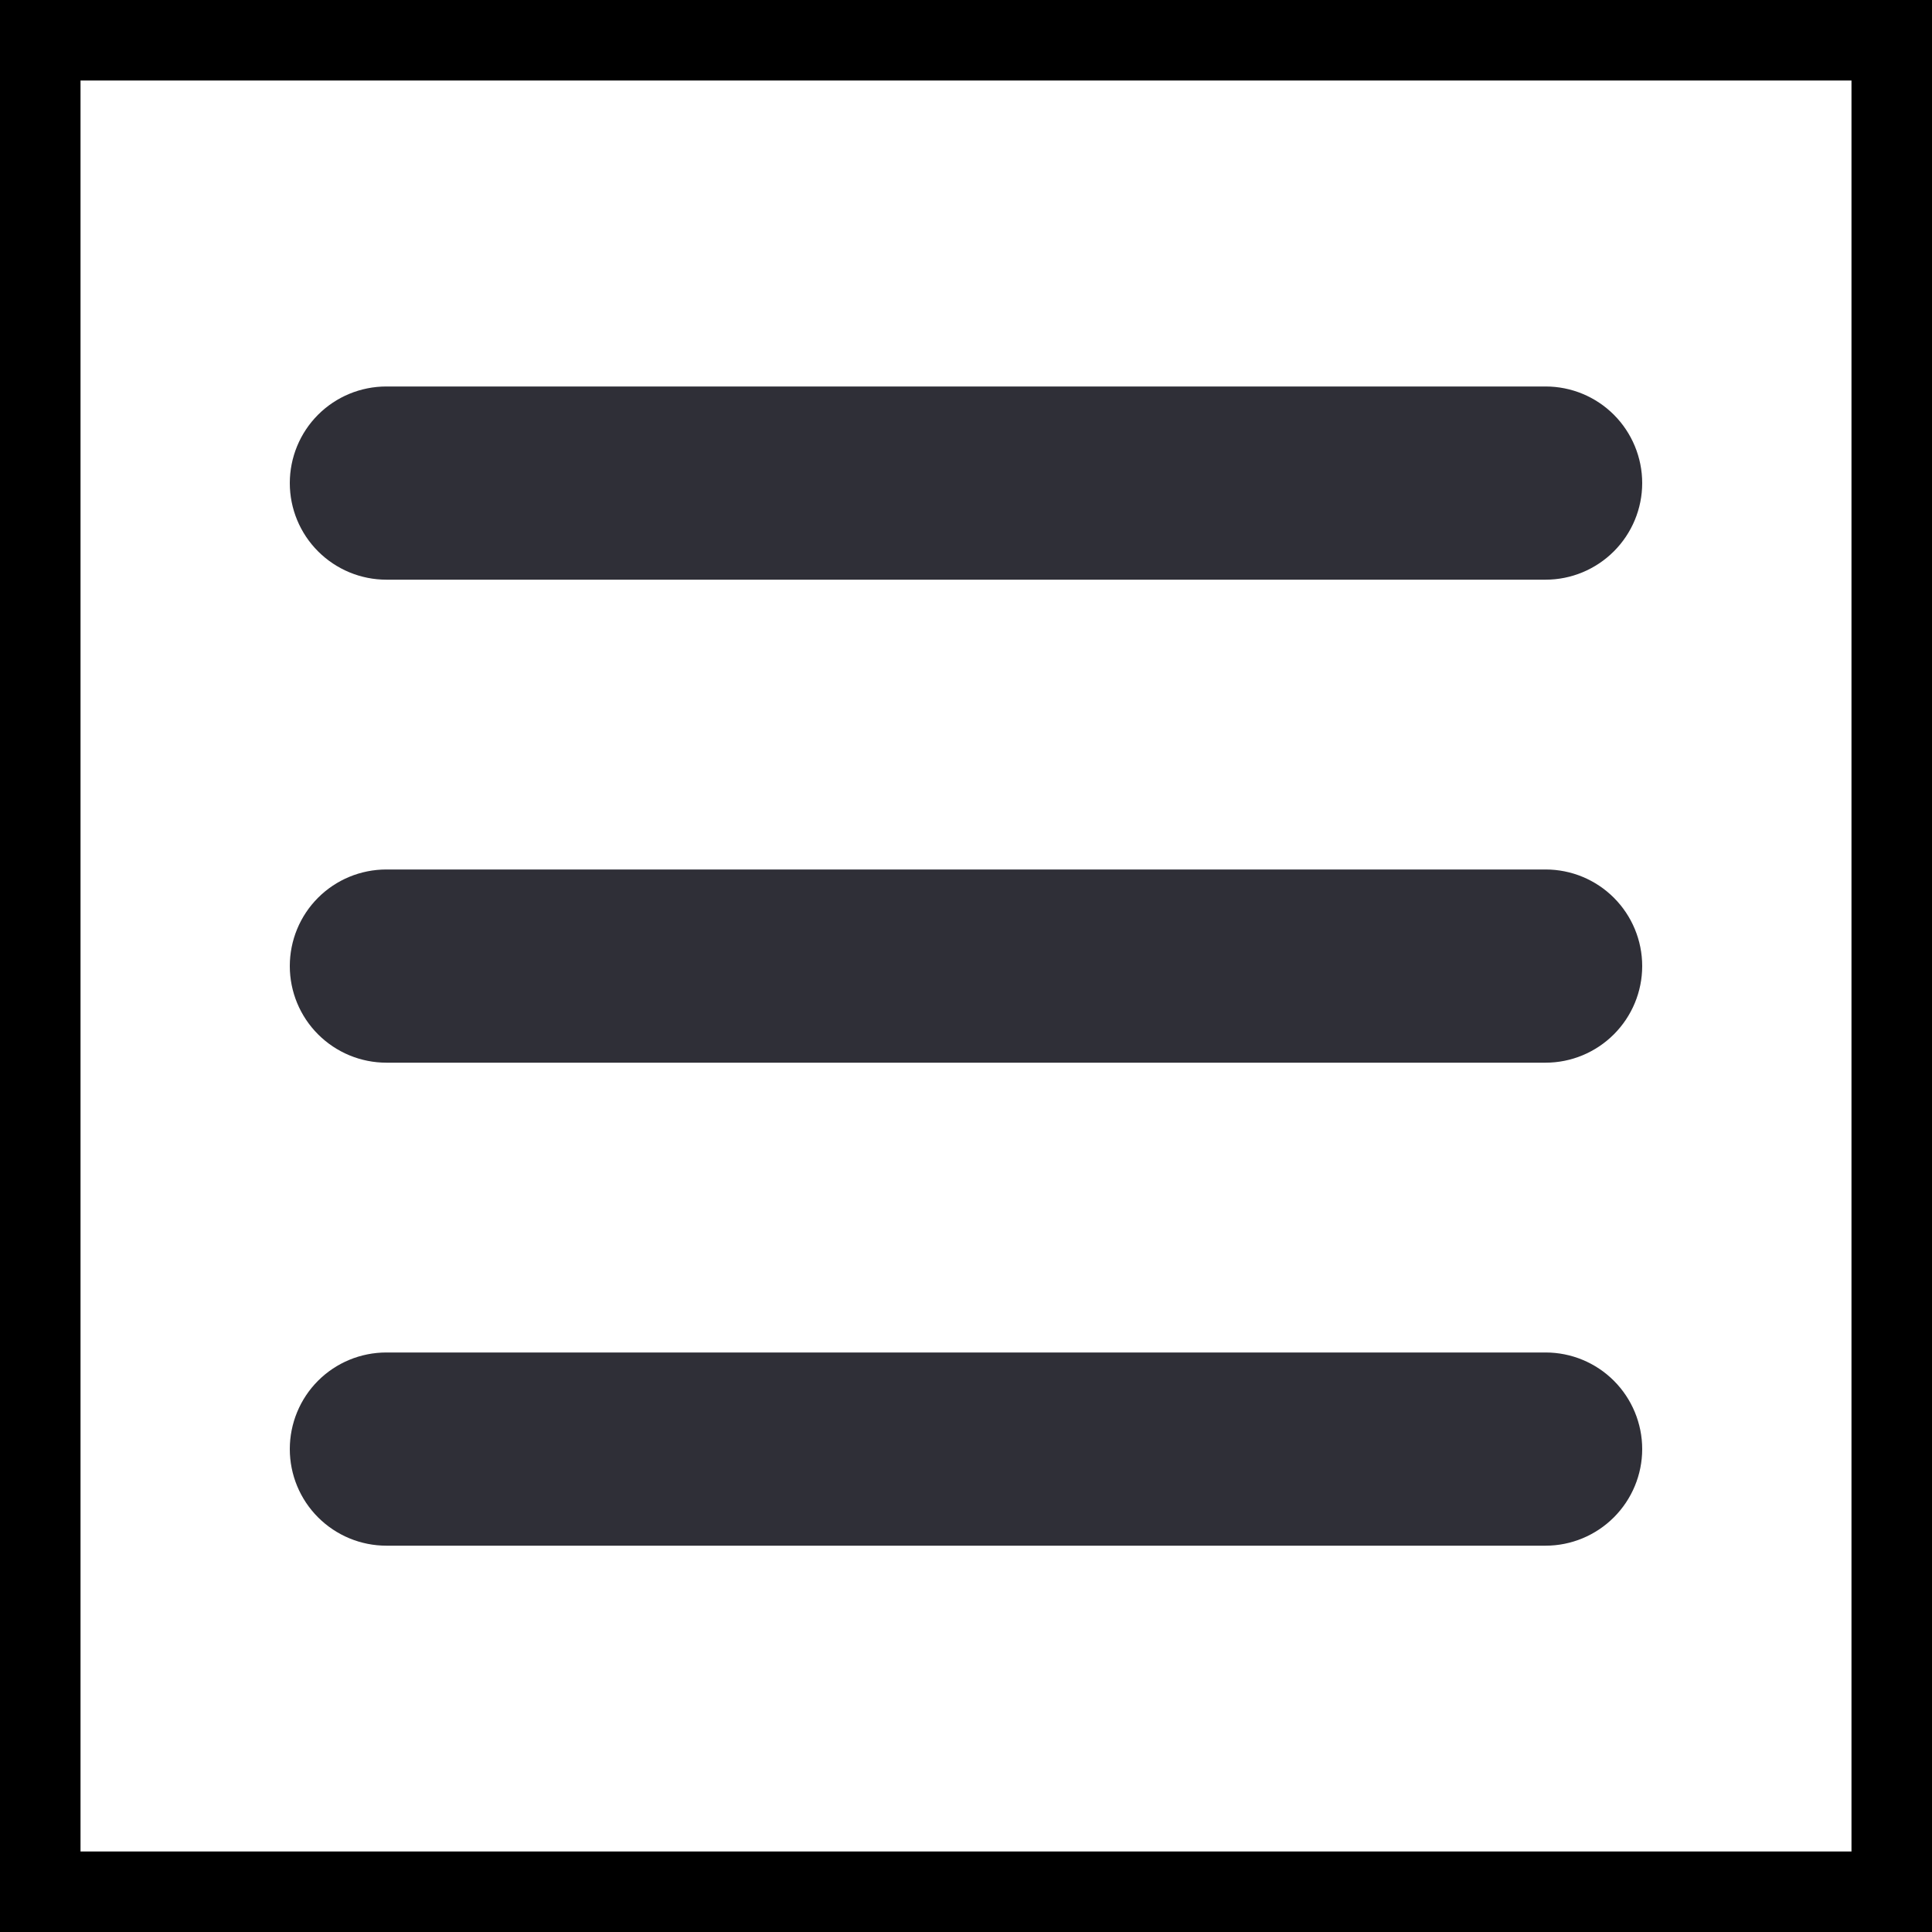
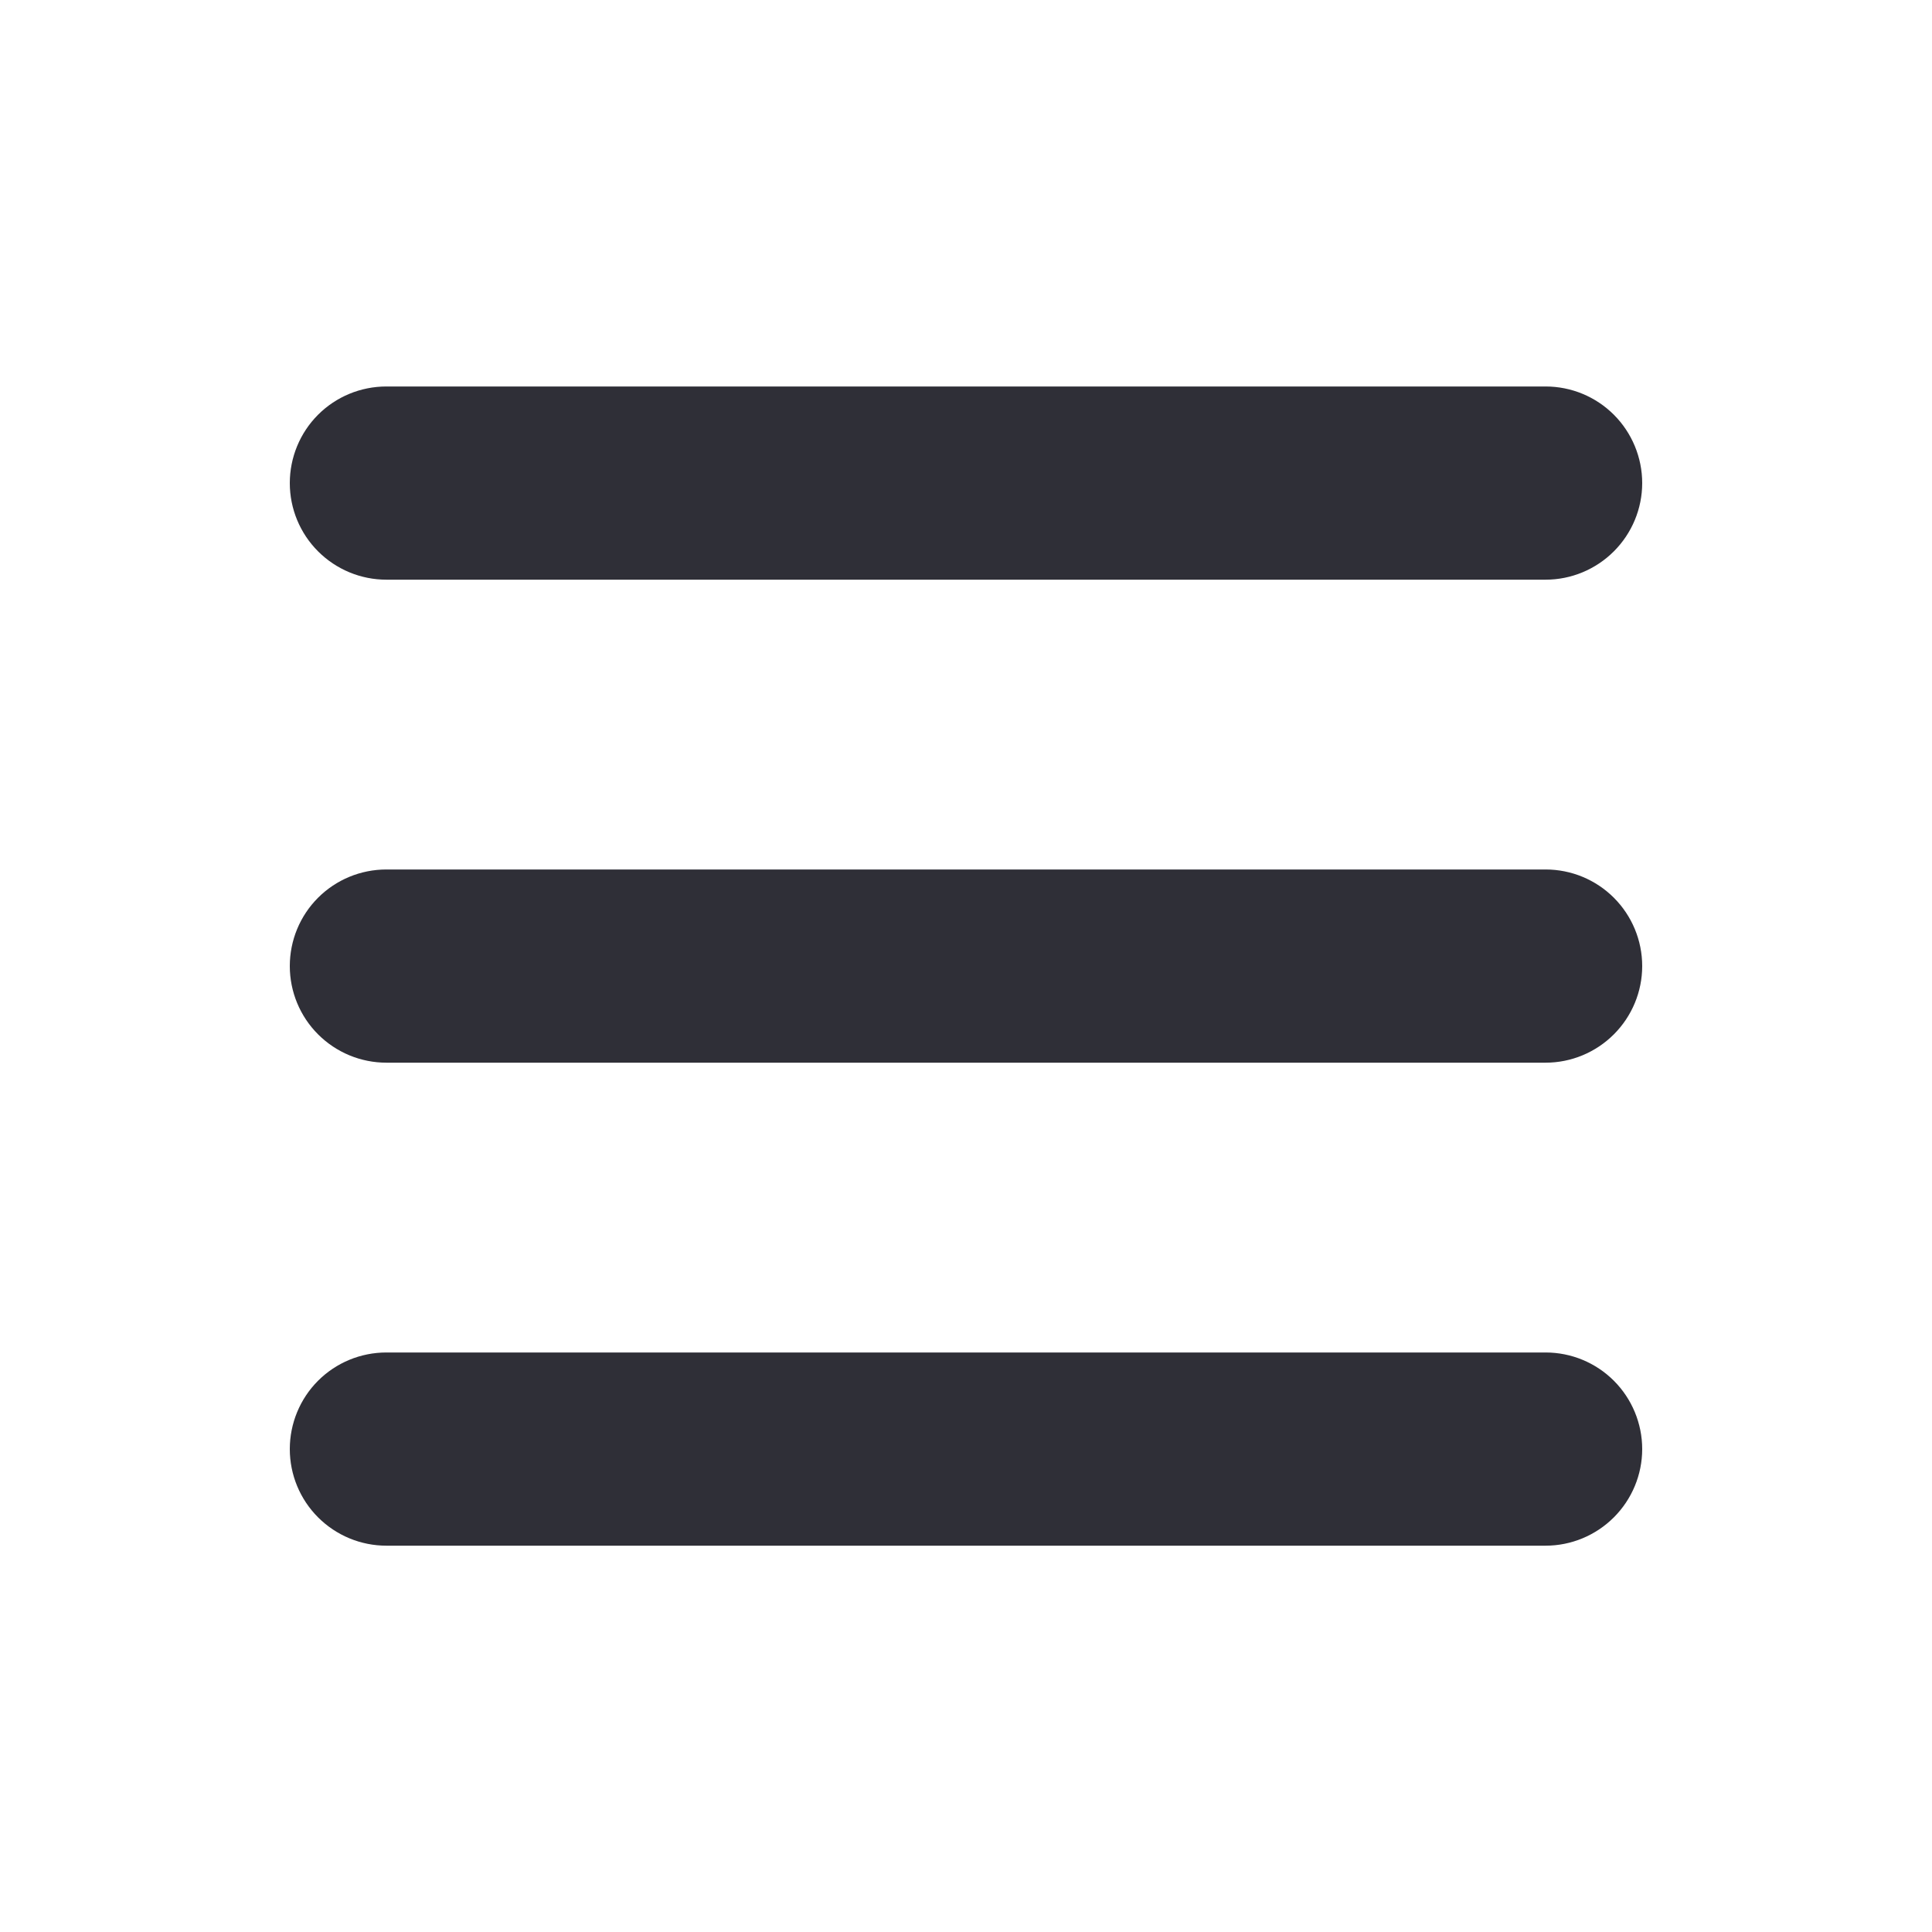
<svg xmlns="http://www.w3.org/2000/svg" width="24" height="24" viewBox="0 0 24 24" fill="none">
-   <rect x="0.5" y="0.5" width="23" height="23" stroke="black" />
-   <rect x="0.5" y="0.5" width="23" height="23" stroke="black" stroke-opacity="0.2" />
  <path fill-rule="evenodd" clip-rule="evenodd" d="M3.6 6.001C3.6 5.683 3.726 5.377 3.951 5.152C4.176 4.927 4.481 4.801 4.8 4.801H19.2C19.518 4.801 19.823 4.927 20.048 5.152C20.273 5.377 20.4 5.683 20.4 6.001C20.4 6.319 20.273 6.624 20.048 6.849C19.823 7.074 19.518 7.201 19.2 7.201H4.8C4.481 7.201 4.176 7.074 3.951 6.849C3.726 6.624 3.6 6.319 3.6 6.001Z" fill="#2F2F37" />
  <path fill-rule="evenodd" clip-rule="evenodd" d="M3.6 12.001C3.6 11.682 3.726 11.377 3.951 11.152C4.176 10.927 4.481 10.801 4.8 10.801H19.2C19.518 10.801 19.823 10.927 20.048 11.152C20.273 11.377 20.4 11.682 20.4 12.001C20.4 12.319 20.273 12.624 20.048 12.849C19.823 13.074 19.518 13.201 19.2 13.201H4.8C4.481 13.201 4.176 13.074 3.951 12.849C3.726 12.624 3.6 12.319 3.6 12.001Z" fill="#2F2F37" />
  <path fill-rule="evenodd" clip-rule="evenodd" d="M3.6 18.001C3.6 17.683 3.726 17.377 3.951 17.152C4.176 16.927 4.481 16.801 4.8 16.801H19.2C19.518 16.801 19.823 16.927 20.048 17.152C20.273 17.377 20.4 17.683 20.4 18.001C20.4 18.319 20.273 18.624 20.048 18.849C19.823 19.074 19.518 19.201 19.2 19.201H4.8C4.481 19.201 4.176 19.074 3.951 18.849C3.726 18.624 3.6 18.319 3.6 18.001Z" fill="#2F2F37" />
</svg>
